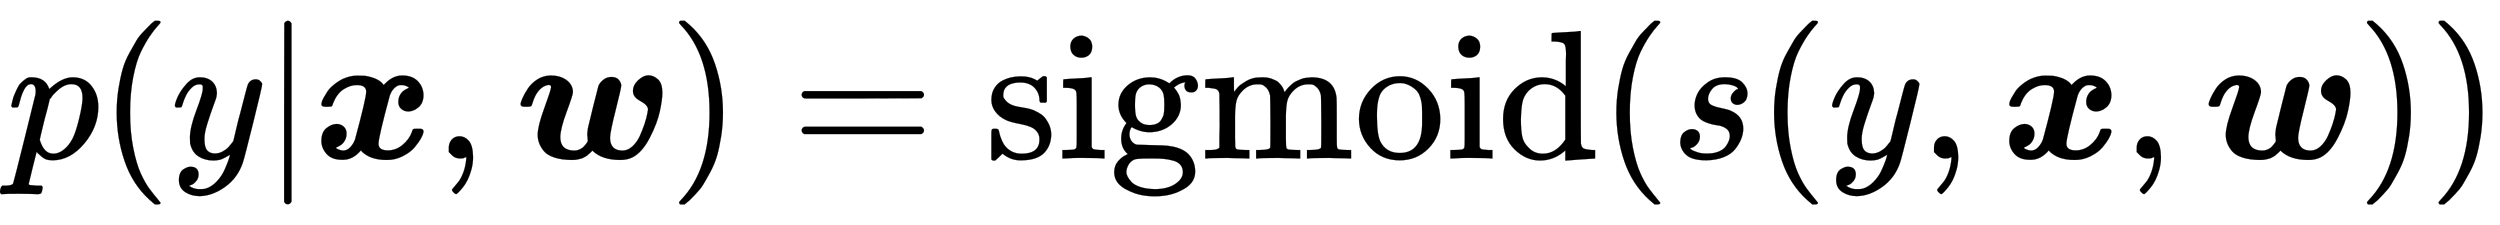
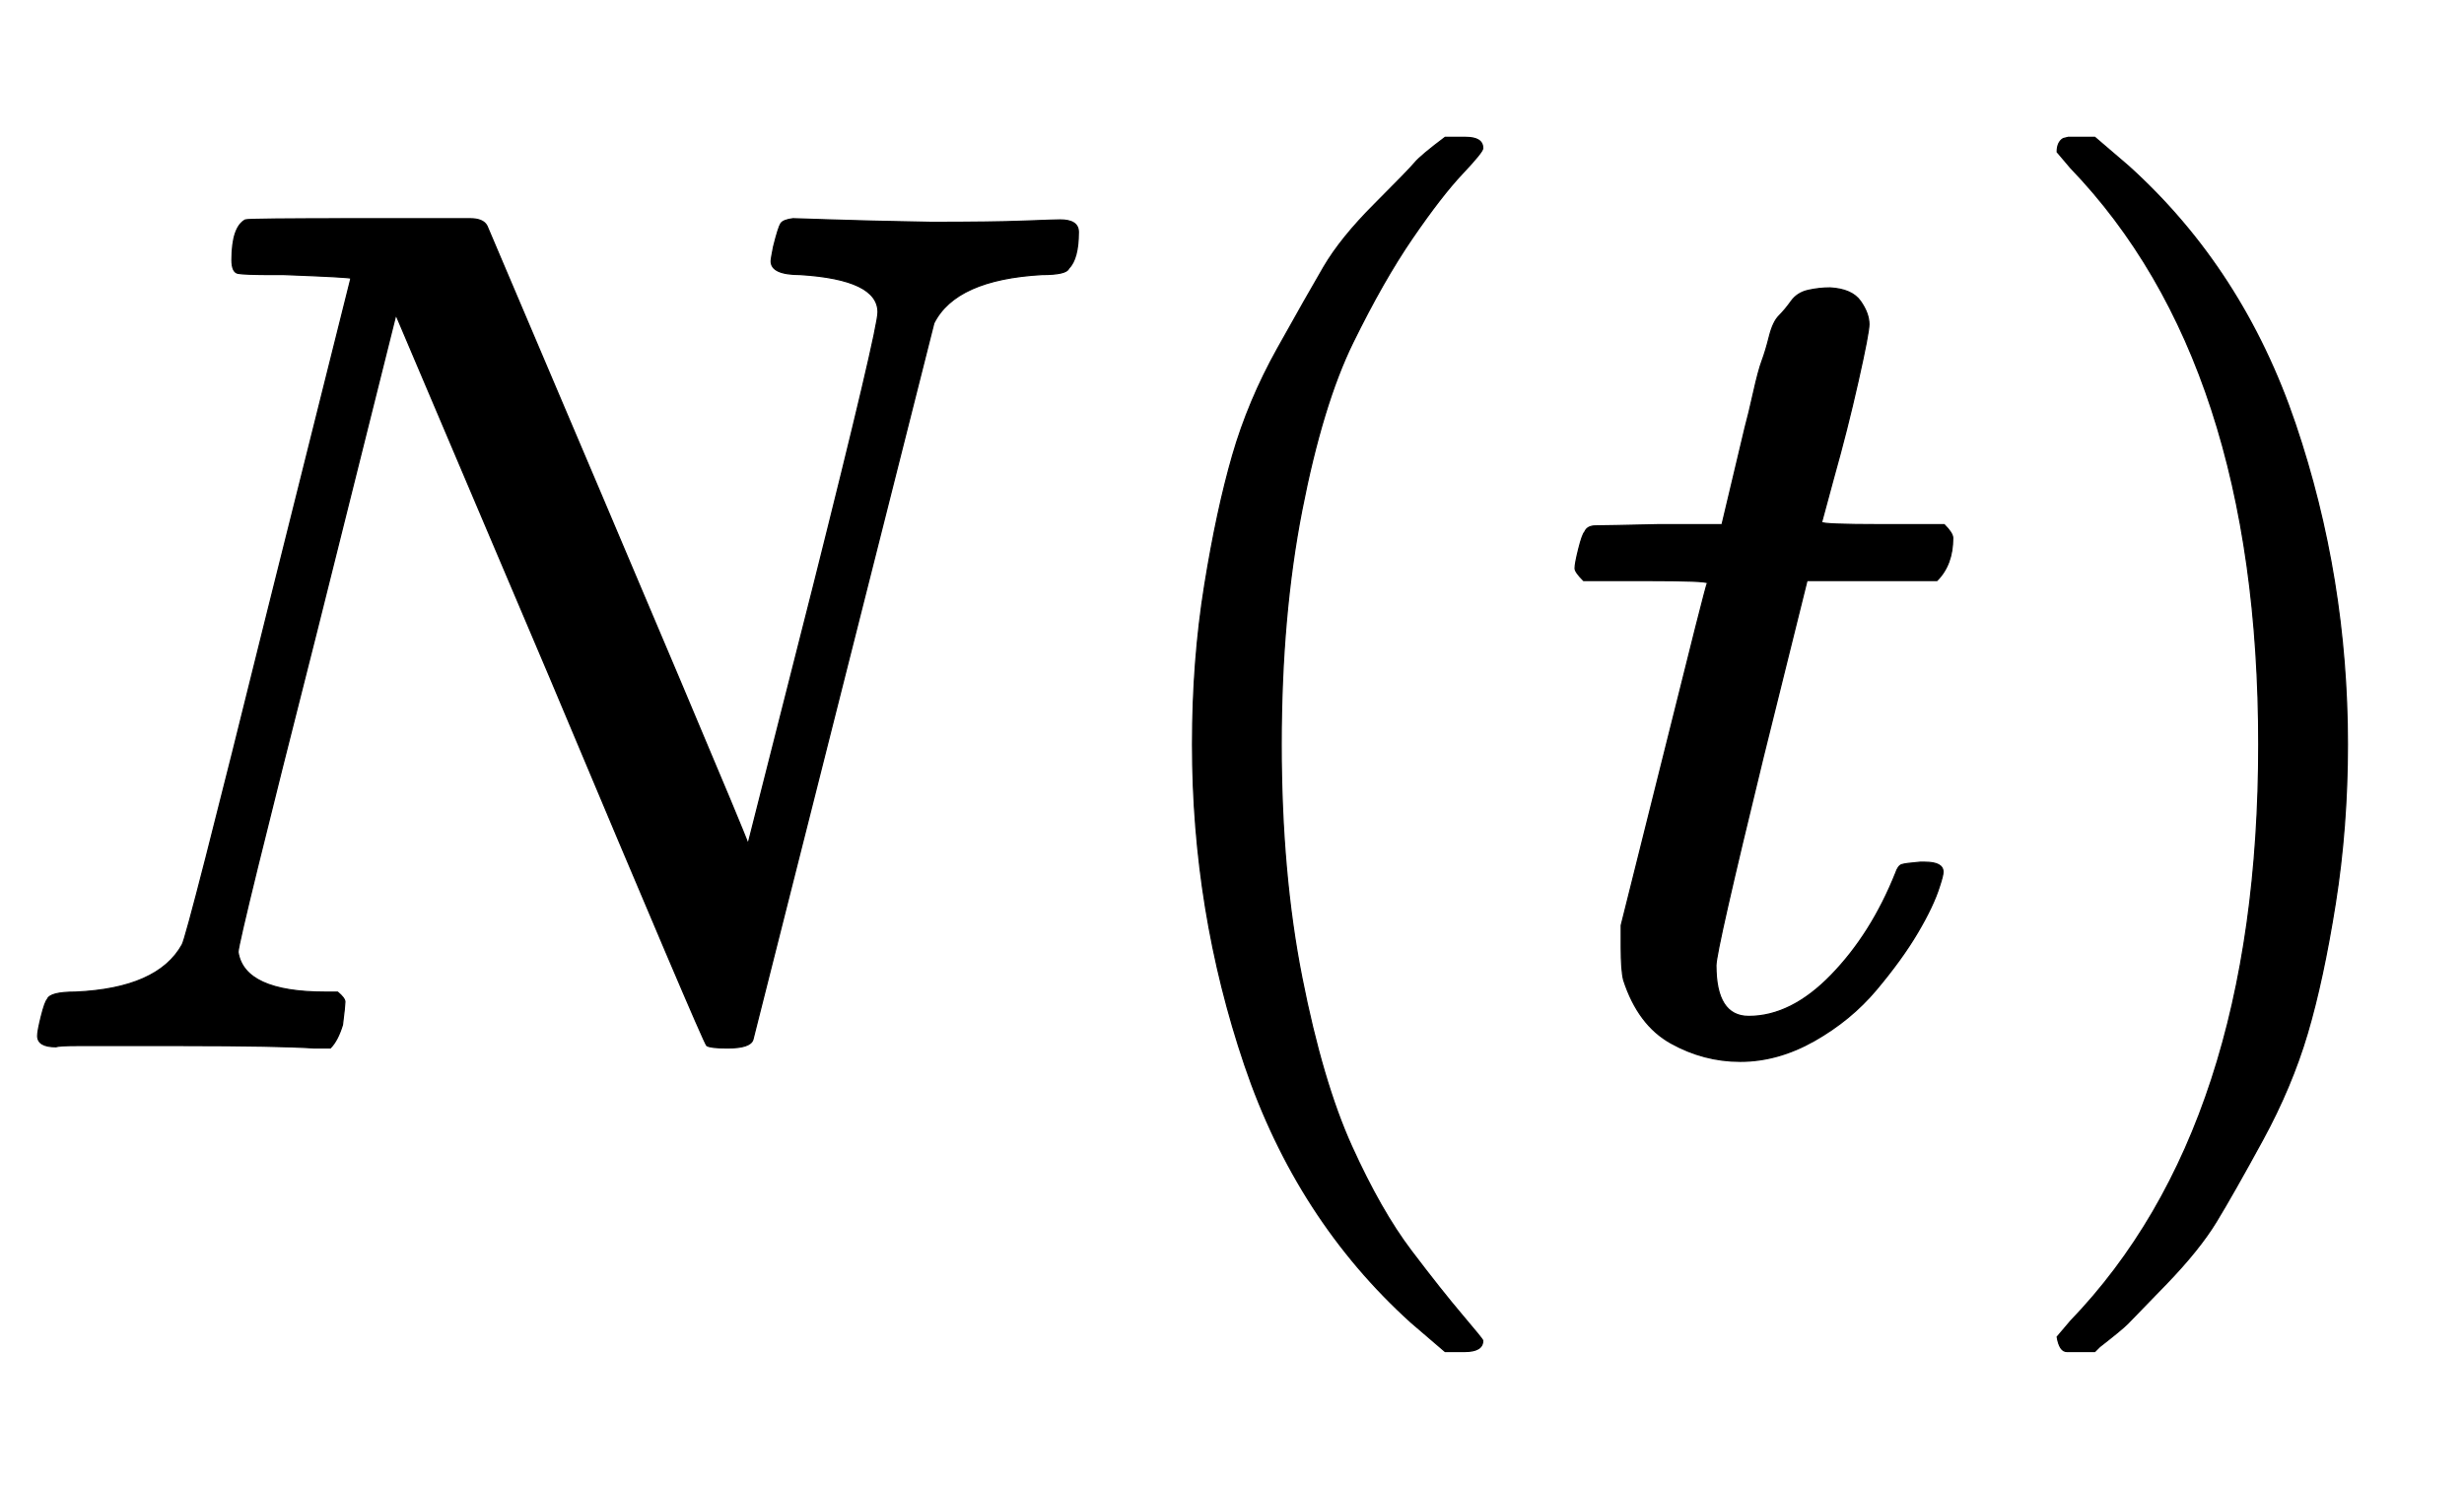
- <svg xmlns="http://www.w3.org/2000/svg" xmlns:xlink="http://www.w3.org/1999/xlink" width="31.625ex" height="2.843ex" style="vertical-align: -0.838ex; margin-left: -0.089ex;" viewBox="-38.5 -863.1 13616.1 1223.9" role="img" focusable="false" aria-labelledby="MathJax-SVG-1-Title">
+ <svg xmlns="http://www.w3.org/2000/svg" xmlns:xlink="http://www.w3.org/1999/xlink" width="4.713ex" height="2.843ex" style="vertical-align: -0.838ex;" viewBox="0 -863.1 2029 1223.9" role="img" focusable="false" aria-labelledby="MathJax-SVG-1-Title">
  <defs aria-hidden="true">
-     <path stroke-width="1" id="E1-MJMATHI-70" d="M23 287Q24 290 25 295T30 317T40 348T55 381T75 411T101 433T134 442Q209 442 230 378L240 387Q302 442 358 442Q423 442 460 395T497 281Q497 173 421 82T249 -10Q227 -10 210 -4Q199 1 187 11T168 28L161 36Q160 35 139 -51T118 -138Q118 -144 126 -145T163 -148H188Q194 -155 194 -157T191 -175Q188 -187 185 -190T172 -194Q170 -194 161 -194T127 -193T65 -192Q-5 -192 -24 -194H-32Q-39 -187 -39 -183Q-37 -156 -26 -148H-6Q28 -147 33 -136Q36 -130 94 103T155 350Q156 355 156 364Q156 405 131 405Q109 405 94 377T71 316T59 280Q57 278 43 278H29Q23 284 23 287ZM178 102Q200 26 252 26Q282 26 310 49T356 107Q374 141 392 215T411 325V331Q411 405 350 405Q339 405 328 402T306 393T286 380T269 365T254 350T243 336T235 326L232 322Q232 321 229 308T218 264T204 212Q178 106 178 102Z" />
+     <path stroke-width="1" id="E1-MJMATHI-4E" d="M234 637Q231 637 226 637Q201 637 196 638T191 649Q191 676 202 682Q204 683 299 683Q376 683 387 683T401 677Q612 181 616 168L670 381Q723 592 723 606Q723 633 659 637Q635 637 635 648Q635 650 637 660Q641 676 643 679T653 683Q656 683 684 682T767 680Q817 680 843 681T873 682Q888 682 888 672Q888 650 880 642Q878 637 858 637Q787 633 769 597L620 7Q618 0 599 0Q585 0 582 2Q579 5 453 305L326 604L261 344Q196 88 196 79Q201 46 268 46H278Q284 41 284 38T282 19Q278 6 272 0H259Q228 2 151 2Q123 2 100 2T63 2T46 1Q31 1 31 10Q31 14 34 26T39 40Q41 46 62 46Q130 49 150 85Q154 91 221 362L289 634Q287 635 234 637Z" />
    <path stroke-width="1" id="E1-MJMAIN-28" d="M94 250Q94 319 104 381T127 488T164 576T202 643T244 695T277 729T302 750H315H319Q333 750 333 741Q333 738 316 720T275 667T226 581T184 443T167 250T184 58T225 -81T274 -167T316 -220T333 -241Q333 -250 318 -250H315H302L274 -226Q180 -141 137 -14T94 250Z" />
-     <path stroke-width="1" id="E1-MJMATHI-79" d="M21 287Q21 301 36 335T84 406T158 442Q199 442 224 419T250 355Q248 336 247 334Q247 331 231 288T198 191T182 105Q182 62 196 45T238 27Q261 27 281 38T312 61T339 94Q339 95 344 114T358 173T377 247Q415 397 419 404Q432 431 462 431Q475 431 483 424T494 412T496 403Q496 390 447 193T391 -23Q363 -106 294 -155T156 -205Q111 -205 77 -183T43 -117Q43 -95 50 -80T69 -58T89 -48T106 -45Q150 -45 150 -87Q150 -107 138 -122T115 -142T102 -147L99 -148Q101 -153 118 -160T152 -167H160Q177 -167 186 -165Q219 -156 247 -127T290 -65T313 -9T321 21L315 17Q309 13 296 6T270 -6Q250 -11 231 -11Q185 -11 150 11T104 82Q103 89 103 113Q103 170 138 262T173 379Q173 380 173 381Q173 390 173 393T169 400T158 404H154Q131 404 112 385T82 344T65 302T57 280Q55 278 41 278H27Q21 284 21 287Z" />
-     <path stroke-width="1" id="E1-MJMAIN-7C" d="M139 -249H137Q125 -249 119 -235V251L120 737Q130 750 139 750Q152 750 159 735V-235Q151 -249 141 -249H139Z" />
-     <path stroke-width="1" id="E1-MJMATHBI-78" d="M74 282H63Q43 282 43 296Q43 298 45 307T56 332T76 365T110 401T159 433Q200 451 233 451H236Q273 451 282 450Q358 437 382 400L392 410Q434 452 483 452Q538 452 568 421T599 346Q599 303 573 280T517 256Q494 256 478 270T462 308Q462 343 488 367Q501 377 520 385Q520 386 516 389T502 396T480 400T462 398Q429 383 415 341Q354 116 354 80T405 44Q449 44 485 74T535 142Q539 156 542 159T562 162H568H579Q599 162 599 148Q599 135 586 111T550 60T485 12T397 -8Q313 -8 266 35L258 44Q215 -7 161 -7H156Q99 -7 71 25T43 95Q43 143 70 165T125 188Q148 188 164 174T180 136Q180 101 154 77Q141 67 122 59Q124 54 136 49T161 43Q183 43 200 61T226 103Q287 328 287 364T236 400Q200 400 164 377T107 302Q103 288 100 285T80 282H74Z" />
-     <path stroke-width="1" id="E1-MJMAIN-2C" d="M78 35T78 60T94 103T137 121Q165 121 187 96T210 8Q210 -27 201 -60T180 -117T154 -158T130 -185T117 -194Q113 -194 104 -185T95 -172Q95 -168 106 -156T131 -126T157 -76T173 -3V9L172 8Q170 7 167 6T161 3T152 1T140 0Q113 0 96 17Z" />
-     <path stroke-width="1" id="E1-MJMATHBI-77" d="M636 367Q636 400 664 426T719 453Q748 453 772 431T796 357Q796 321 782 256T727 112T633 6Q604 -8 567 -8Q466 -8 415 43Q414 42 410 38T403 31T396 25T388 18T378 11T367 5T355 0T340 -4T324 -7T306 -8Q249 -8 209 5T151 40T125 84T117 129Q117 176 153 274T190 388Q190 408 158 396Q112 376 90 306Q85 288 81 285T61 282H55H44Q24 282 24 296Q24 305 34 328T63 380T114 430T187 452Q240 452 274 427T309 362Q309 346 275 255T240 117Q240 43 317 43Q325 43 333 45T347 50T359 57T369 66T377 75T383 83T388 90L390 95Q390 99 389 110T387 129Q387 139 391 167Q393 177 419 282T448 396Q456 414 475 429T519 444Q546 444 559 428T572 397Q572 384 542 265T511 114Q511 43 579 43Q608 43 633 66T673 122T699 188T714 244L718 267Q718 291 673 315Q636 335 636 367Z" />
+     <path stroke-width="1" id="E1-MJMATHI-74" d="M26 385Q19 392 19 395Q19 399 22 411T27 425Q29 430 36 430T87 431H140L159 511Q162 522 166 540T173 566T179 586T187 603T197 615T211 624T229 626Q247 625 254 615T261 596Q261 589 252 549T232 470L222 433Q222 431 272 431H323Q330 424 330 420Q330 398 317 385H210L174 240Q135 80 135 68Q135 26 162 26Q197 26 230 60T283 144Q285 150 288 151T303 153H307Q322 153 322 145Q322 142 319 133Q314 117 301 95T267 48T216 6T155 -11Q125 -11 98 4T59 56Q57 64 57 83V101L92 241Q127 382 128 383Q128 385 77 385H26Z" />
    <path stroke-width="1" id="E1-MJMAIN-29" d="M60 749L64 750Q69 750 74 750H86L114 726Q208 641 251 514T294 250Q294 182 284 119T261 12T224 -76T186 -143T145 -194T113 -227T90 -246Q87 -249 86 -250H74Q66 -250 63 -250T58 -247T55 -238Q56 -237 66 -225Q221 -64 221 250T66 725Q56 737 55 738Q55 746 60 749Z" />
-     <path stroke-width="1" id="E1-MJMAIN-3D" d="M56 347Q56 360 70 367H707Q722 359 722 347Q722 336 708 328L390 327H72Q56 332 56 347ZM56 153Q56 168 72 173H708Q722 163 722 153Q722 140 707 133H70Q56 140 56 153Z" />
-     <path stroke-width="1" id="E1-MJMAIN-73" d="M295 316Q295 356 268 385T190 414Q154 414 128 401Q98 382 98 349Q97 344 98 336T114 312T157 287Q175 282 201 278T245 269T277 256Q294 248 310 236T342 195T359 133Q359 71 321 31T198 -10H190Q138 -10 94 26L86 19L77 10Q71 4 65 -1L54 -11H46H42Q39 -11 33 -5V74V132Q33 153 35 157T45 162H54Q66 162 70 158T75 146T82 119T101 77Q136 26 198 26Q295 26 295 104Q295 133 277 151Q257 175 194 187T111 210Q75 227 54 256T33 318Q33 357 50 384T93 424T143 442T187 447H198Q238 447 268 432L283 424L292 431Q302 440 314 448H322H326Q329 448 335 442V310L329 304H301Q295 310 295 316Z" />
-     <path stroke-width="1" id="E1-MJMAIN-69" d="M69 609Q69 637 87 653T131 669Q154 667 171 652T188 609Q188 579 171 564T129 549Q104 549 87 564T69 609ZM247 0Q232 3 143 3Q132 3 106 3T56 1L34 0H26V46H42Q70 46 91 49Q100 53 102 60T104 102V205V293Q104 345 102 359T88 378Q74 385 41 385H30V408Q30 431 32 431L42 432Q52 433 70 434T106 436Q123 437 142 438T171 441T182 442H185V62Q190 52 197 50T232 46H255V0H247Z" />
-     <path stroke-width="1" id="E1-MJMAIN-67" d="M329 409Q373 453 429 453Q459 453 472 434T485 396Q485 382 476 371T449 360Q416 360 412 390Q410 404 415 411Q415 412 416 414V415Q388 412 363 393Q355 388 355 386Q355 385 359 381T368 369T379 351T388 325T392 292Q392 230 343 187T222 143Q172 143 123 171Q112 153 112 133Q112 98 138 81Q147 75 155 75T227 73Q311 72 335 67Q396 58 431 26Q470 -13 470 -72Q470 -139 392 -175Q332 -206 250 -206Q167 -206 107 -175Q29 -140 29 -75Q29 -39 50 -15T92 18L103 24Q67 55 67 108Q67 155 96 193Q52 237 52 292Q52 355 102 398T223 442Q274 442 318 416L329 409ZM299 343Q294 371 273 387T221 404Q192 404 171 388T145 343Q142 326 142 292Q142 248 149 227T179 192Q196 182 222 182Q244 182 260 189T283 207T294 227T299 242Q302 258 302 292T299 343ZM403 -75Q403 -50 389 -34T348 -11T299 -2T245 0H218Q151 0 138 -6Q118 -15 107 -34T95 -74Q95 -84 101 -97T122 -127T170 -155T250 -167Q319 -167 361 -139T403 -75Z" />
-     <path stroke-width="1" id="E1-MJMAIN-6D" d="M41 46H55Q94 46 102 60V68Q102 77 102 91T102 122T103 161T103 203Q103 234 103 269T102 328V351Q99 370 88 376T43 385H25V408Q25 431 27 431L37 432Q47 433 65 434T102 436Q119 437 138 438T167 441T178 442H181V402Q181 364 182 364T187 369T199 384T218 402T247 421T285 437Q305 442 336 442Q351 442 364 440T387 434T406 426T421 417T432 406T441 395T448 384T452 374T455 366L457 361L460 365Q463 369 466 373T475 384T488 397T503 410T523 422T546 432T572 439T603 442Q729 442 740 329Q741 322 741 190V104Q741 66 743 59T754 49Q775 46 803 46H819V0H811L788 1Q764 2 737 2T699 3Q596 3 587 0H579V46H595Q656 46 656 62Q657 64 657 200Q656 335 655 343Q649 371 635 385T611 402T585 404Q540 404 506 370Q479 343 472 315T464 232V168V108Q464 78 465 68T468 55T477 49Q498 46 526 46H542V0H534L510 1Q487 2 460 2T422 3Q319 3 310 0H302V46H318Q379 46 379 62Q380 64 380 200Q379 335 378 343Q372 371 358 385T334 402T308 404Q263 404 229 370Q202 343 195 315T187 232V168V108Q187 78 188 68T191 55T200 49Q221 46 249 46H265V0H257L234 1Q210 2 183 2T145 3Q42 3 33 0H25V46H41Z" />
-     <path stroke-width="1" id="E1-MJMAIN-6F" d="M28 214Q28 309 93 378T250 448Q340 448 405 380T471 215Q471 120 407 55T250 -10Q153 -10 91 57T28 214ZM250 30Q372 30 372 193V225V250Q372 272 371 288T364 326T348 362T317 390T268 410Q263 411 252 411Q222 411 195 399Q152 377 139 338T126 246V226Q126 130 145 91Q177 30 250 30Z" />
-     <path stroke-width="1" id="E1-MJMAIN-64" d="M376 495Q376 511 376 535T377 568Q377 613 367 624T316 637H298V660Q298 683 300 683L310 684Q320 685 339 686T376 688Q393 689 413 690T443 693T454 694H457V390Q457 84 458 81Q461 61 472 55T517 46H535V0Q533 0 459 -5T380 -11H373V44L365 37Q307 -11 235 -11Q158 -11 96 50T34 215Q34 315 97 378T244 442Q319 442 376 393V495ZM373 342Q328 405 260 405Q211 405 173 369Q146 341 139 305T131 211Q131 155 138 120T173 59Q203 26 251 26Q322 26 373 103V342Z" />
-     <path stroke-width="1" id="E1-MJMATHI-73" d="M131 289Q131 321 147 354T203 415T300 442Q362 442 390 415T419 355Q419 323 402 308T364 292Q351 292 340 300T328 326Q328 342 337 354T354 372T367 378Q368 378 368 379Q368 382 361 388T336 399T297 405Q249 405 227 379T204 326Q204 301 223 291T278 274T330 259Q396 230 396 163Q396 135 385 107T352 51T289 7T195 -10Q118 -10 86 19T53 87Q53 126 74 143T118 160Q133 160 146 151T160 120Q160 94 142 76T111 58Q109 57 108 57T107 55Q108 52 115 47T146 34T201 27Q237 27 263 38T301 66T318 97T323 122Q323 150 302 164T254 181T195 196T148 231Q131 256 131 289Z" />
  </defs>
  <g stroke="currentColor" fill="currentColor" stroke-width="0" transform="matrix(1 0 0 -1 0 0)" aria-hidden="true">
-     <use xlink:href="#E1-MJMATHI-70" x="0" y="0" />
-     <use xlink:href="#E1-MJMAIN-28" x="503" y="0" />
-     <use xlink:href="#E1-MJMATHI-79" x="893" y="0" />
-     <use xlink:href="#E1-MJMAIN-7C" x="1390" y="0" />
-     <use xlink:href="#E1-MJMATHBI-78" x="1669" y="0" />
-     <use xlink:href="#E1-MJMAIN-2C" x="2328" y="0" />
-     <use xlink:href="#E1-MJMATHBI-77" x="2773" y="0" />
-     <use xlink:href="#E1-MJMAIN-29" x="3605" y="0" />
-     <use xlink:href="#E1-MJMAIN-3D" x="4272" y="0" />
-     <g transform="translate(5328,0)">
-       <use xlink:href="#E1-MJMAIN-73" />
-       <use xlink:href="#E1-MJMAIN-69" x="394" y="0" />
-       <use xlink:href="#E1-MJMAIN-67" x="673" y="0" />
-       <use xlink:href="#E1-MJMAIN-6D" x="1173" y="0" />
-       <use xlink:href="#E1-MJMAIN-6F" x="2007" y="0" />
-       <use xlink:href="#E1-MJMAIN-69" x="2507" y="0" />
-       <use xlink:href="#E1-MJMAIN-64" x="2786" y="0" />
-     </g>
-     <use xlink:href="#E1-MJMAIN-28" x="8671" y="0" />
-     <use xlink:href="#E1-MJMATHI-73" x="9060" y="0" />
-     <use xlink:href="#E1-MJMAIN-28" x="9530" y="0" />
-     <use xlink:href="#E1-MJMATHI-79" x="9919" y="0" />
-     <use xlink:href="#E1-MJMAIN-2C" x="10417" y="0" />
-     <use xlink:href="#E1-MJMATHBI-78" x="10862" y="0" />
-     <use xlink:href="#E1-MJMAIN-2C" x="11521" y="0" />
-     <use xlink:href="#E1-MJMATHBI-77" x="11967" y="0" />
-     <use xlink:href="#E1-MJMAIN-29" x="12798" y="0" />
-     <use xlink:href="#E1-MJMAIN-29" x="13188" y="0" />
+     <use xlink:href="#E1-MJMATHI-4E" x="0" y="0" />
+     <use xlink:href="#E1-MJMAIN-28" x="888" y="0" />
+     <use xlink:href="#E1-MJMATHI-74" x="1278" y="0" />
+     <use xlink:href="#E1-MJMAIN-29" x="1639" y="0" />
  </g>
</svg>
